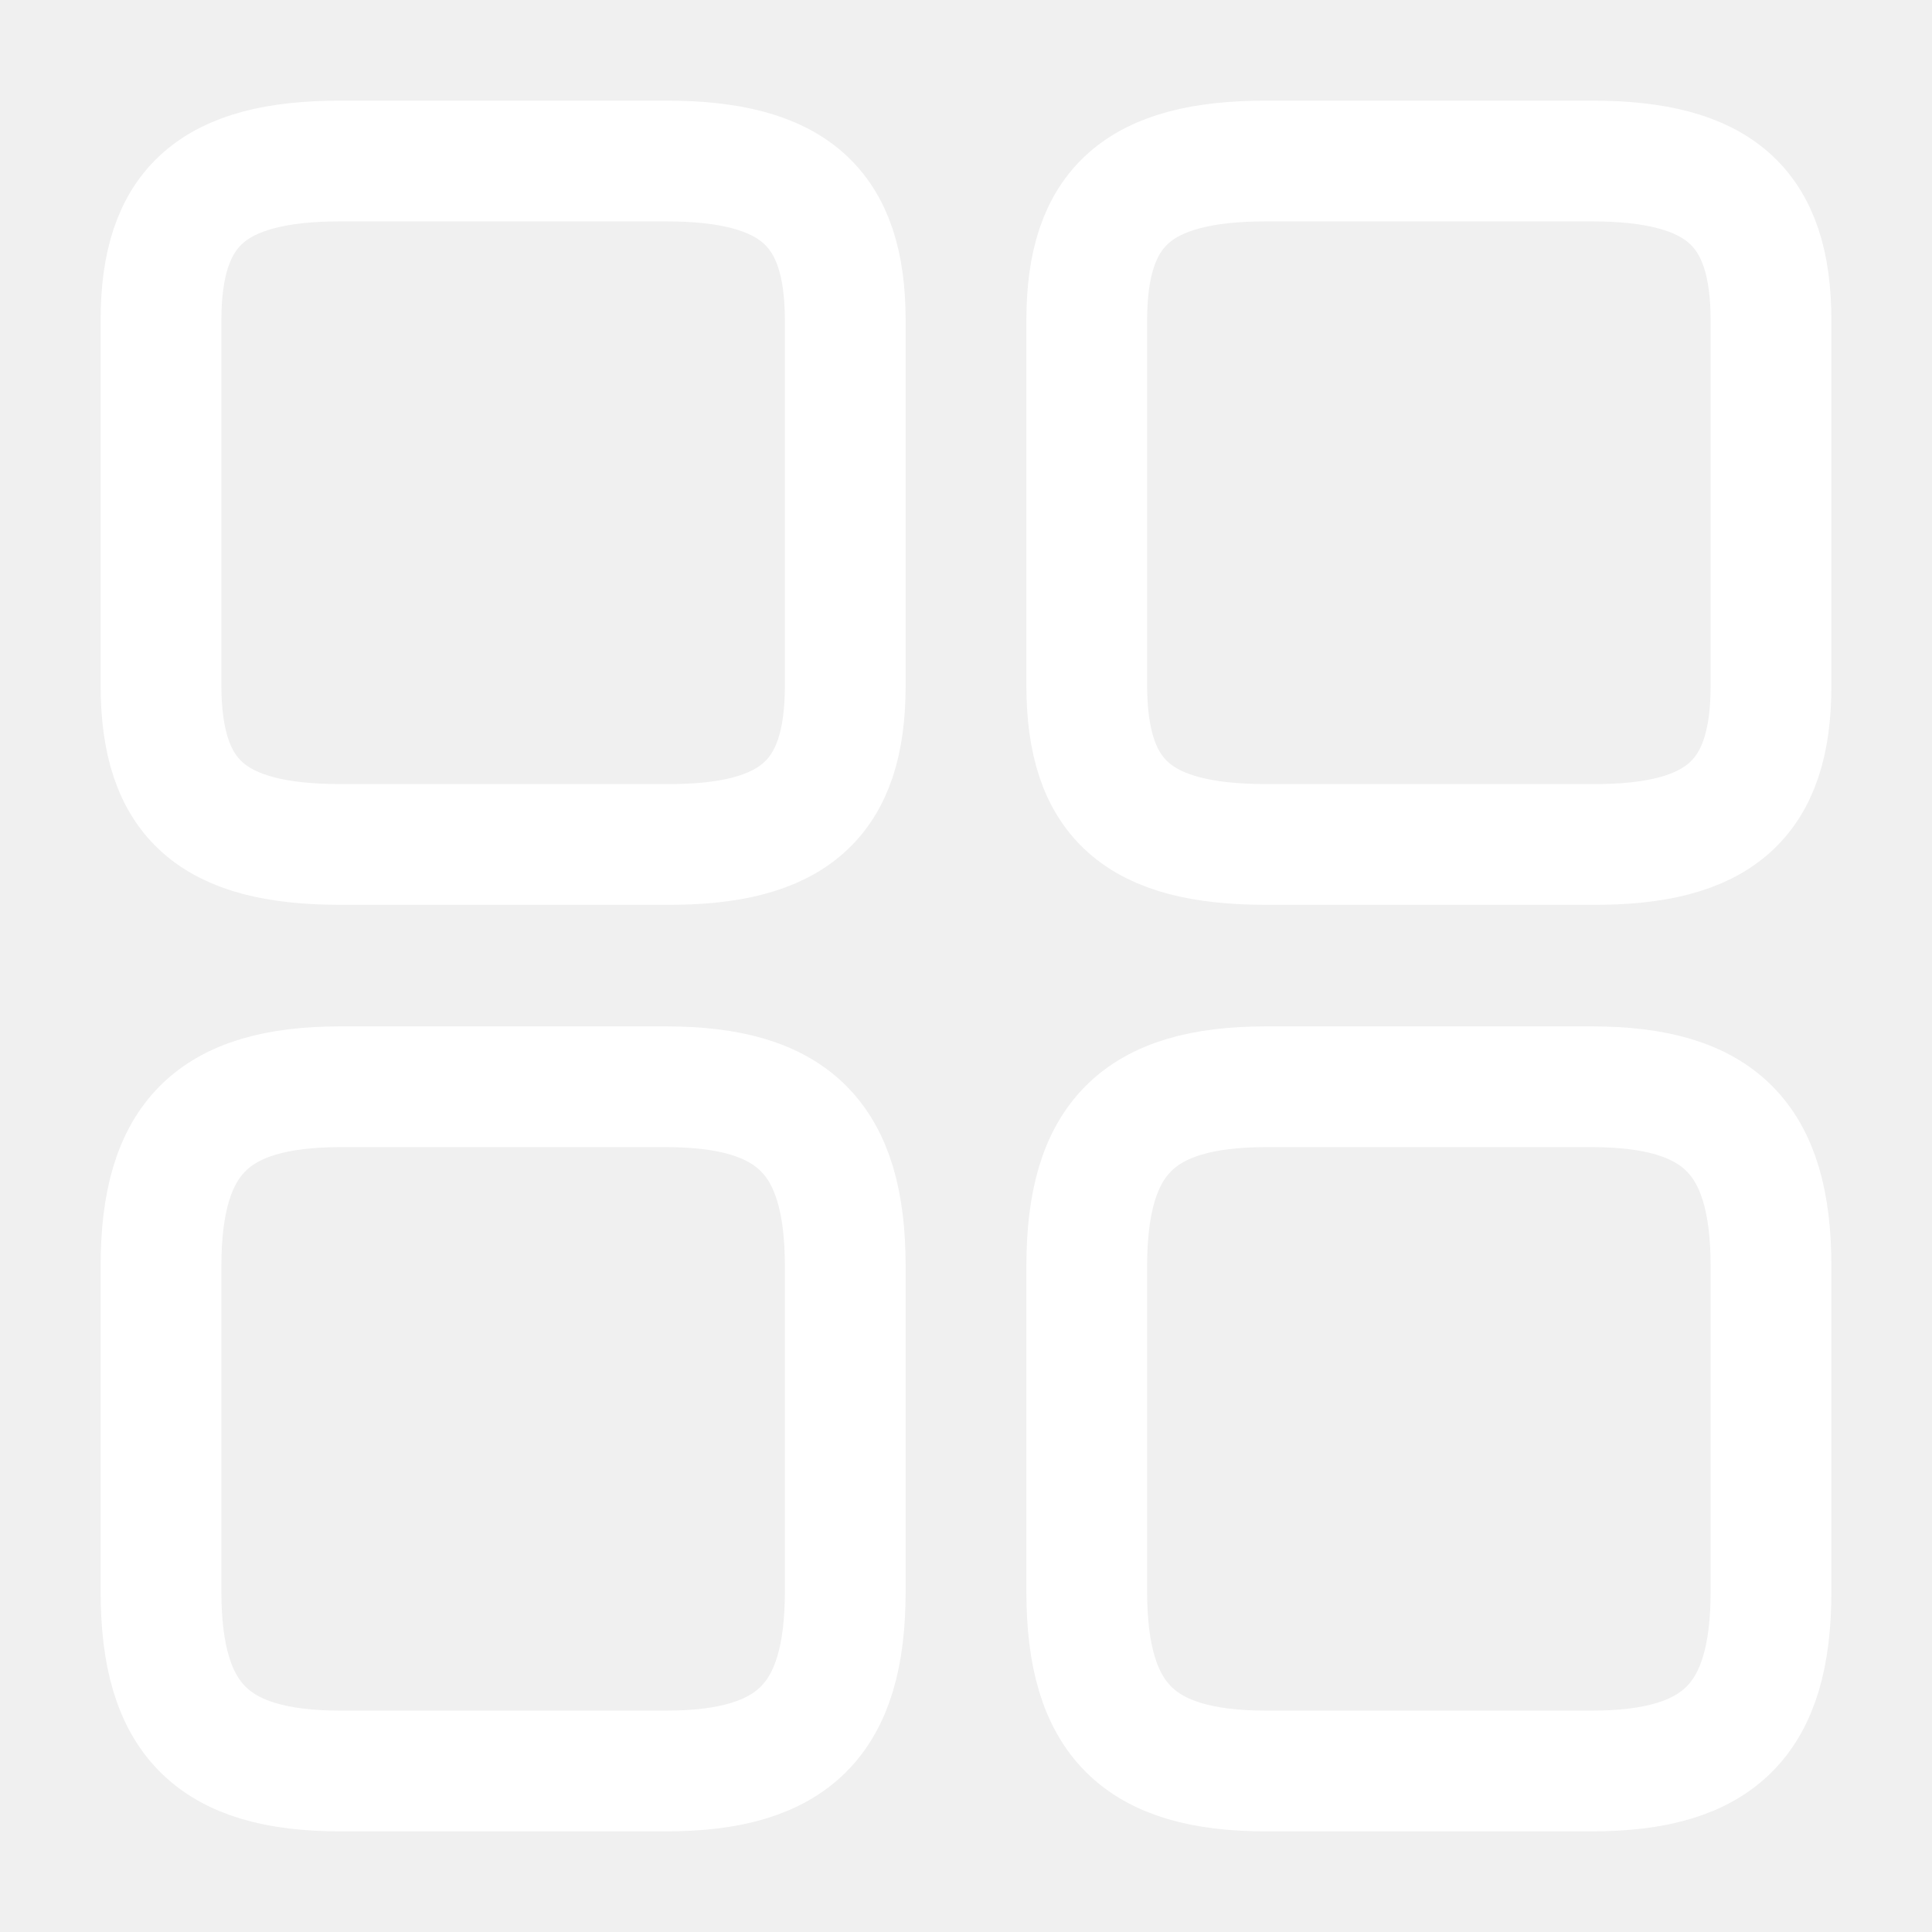
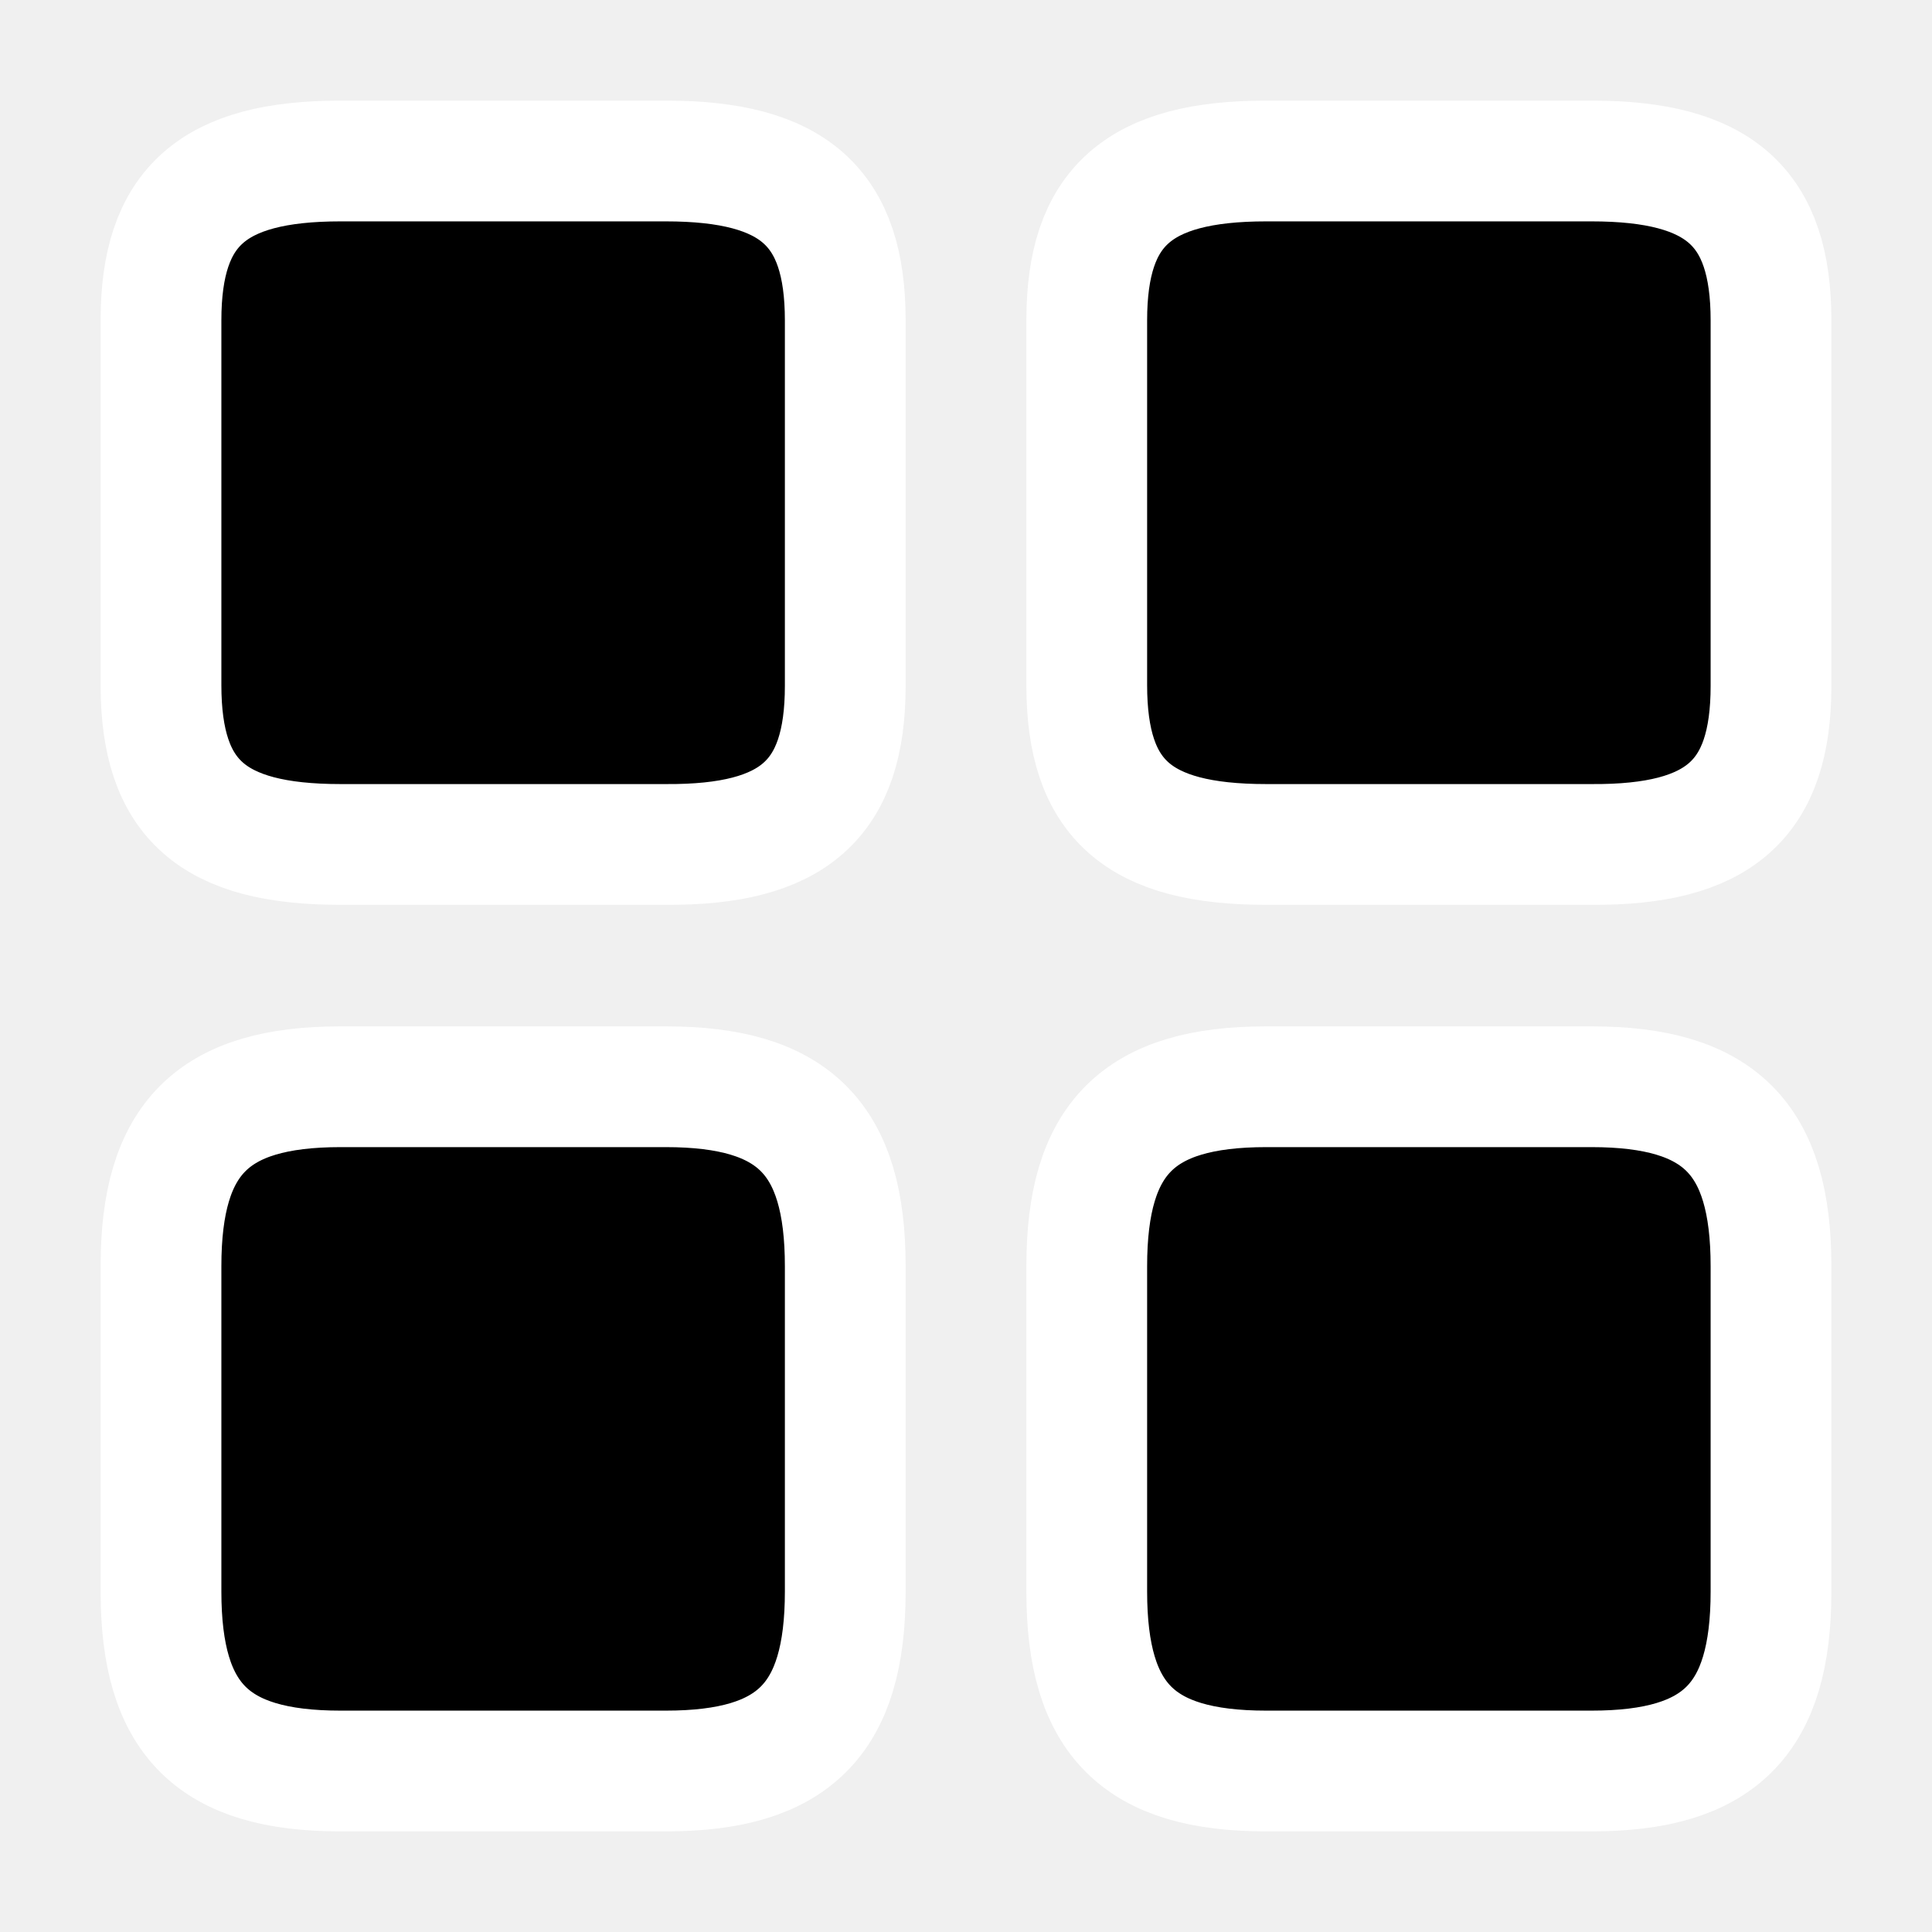
- <svg xmlns="http://www.w3.org/2000/svg" width="20px" height="20px" viewBox="0 0 24 24" fill="none">
+ <svg xmlns="http://www.w3.org/2000/svg" width="20px" height="20px" viewBox="0 0 24 24" fill="000000">
  <g id="SVGRepo_bgCarrier" stroke-width="0" />
  <g id="SVGRepo_tracerCarrier" stroke-linecap="round" stroke-linejoin="round" />
  <g id="SVGRepo_iconCarrier">
    <path d="M22 8.52V3.98C22 2.57 21.36 2 19.77 2H15.73C14.14 2 13.5 2.57 13.5 3.98V8.51C13.5 9.93 14.14 10.49 15.73 10.49H19.77C21.36 10.5 22 9.93 22 8.52Z" stroke="#ffffff" stroke-width="1.5" stroke-linecap="round" stroke-linejoin="round" />
    <path d="M22 19.77V15.73C22 14.14 21.36 13.5 19.77 13.5H15.73C14.14 13.5 13.5 14.14 13.5 15.73V19.77C13.5 21.36 14.14 22 15.73 22H19.77C21.36 22 22 21.36 22 19.77Z" stroke="#ffffff" stroke-width="1.5" stroke-linecap="round" stroke-linejoin="round" />
    <path d="M10.5 8.52V3.98C10.5 2.57 9.86 2 8.27 2H4.23C2.64 2 2 2.57 2 3.98V8.51C2 9.93 2.64 10.49 4.23 10.49H8.27C9.86 10.5 10.5 9.93 10.5 8.52Z" stroke="#ffffff" stroke-width="1.5" stroke-linecap="round" stroke-linejoin="round" />
    <path d="M10.5 19.77V15.73C10.5 14.14 9.86 13.5 8.27 13.5H4.23C2.64 13.5 2 14.14 2 15.73V19.77C2 21.36 2.64 22 4.23 22H8.27C9.86 22 10.5 21.36 10.5 19.77Z" stroke="#ffffff" stroke-width="1.5" stroke-linecap="round" stroke-linejoin="round" />
  </g>
</svg>
